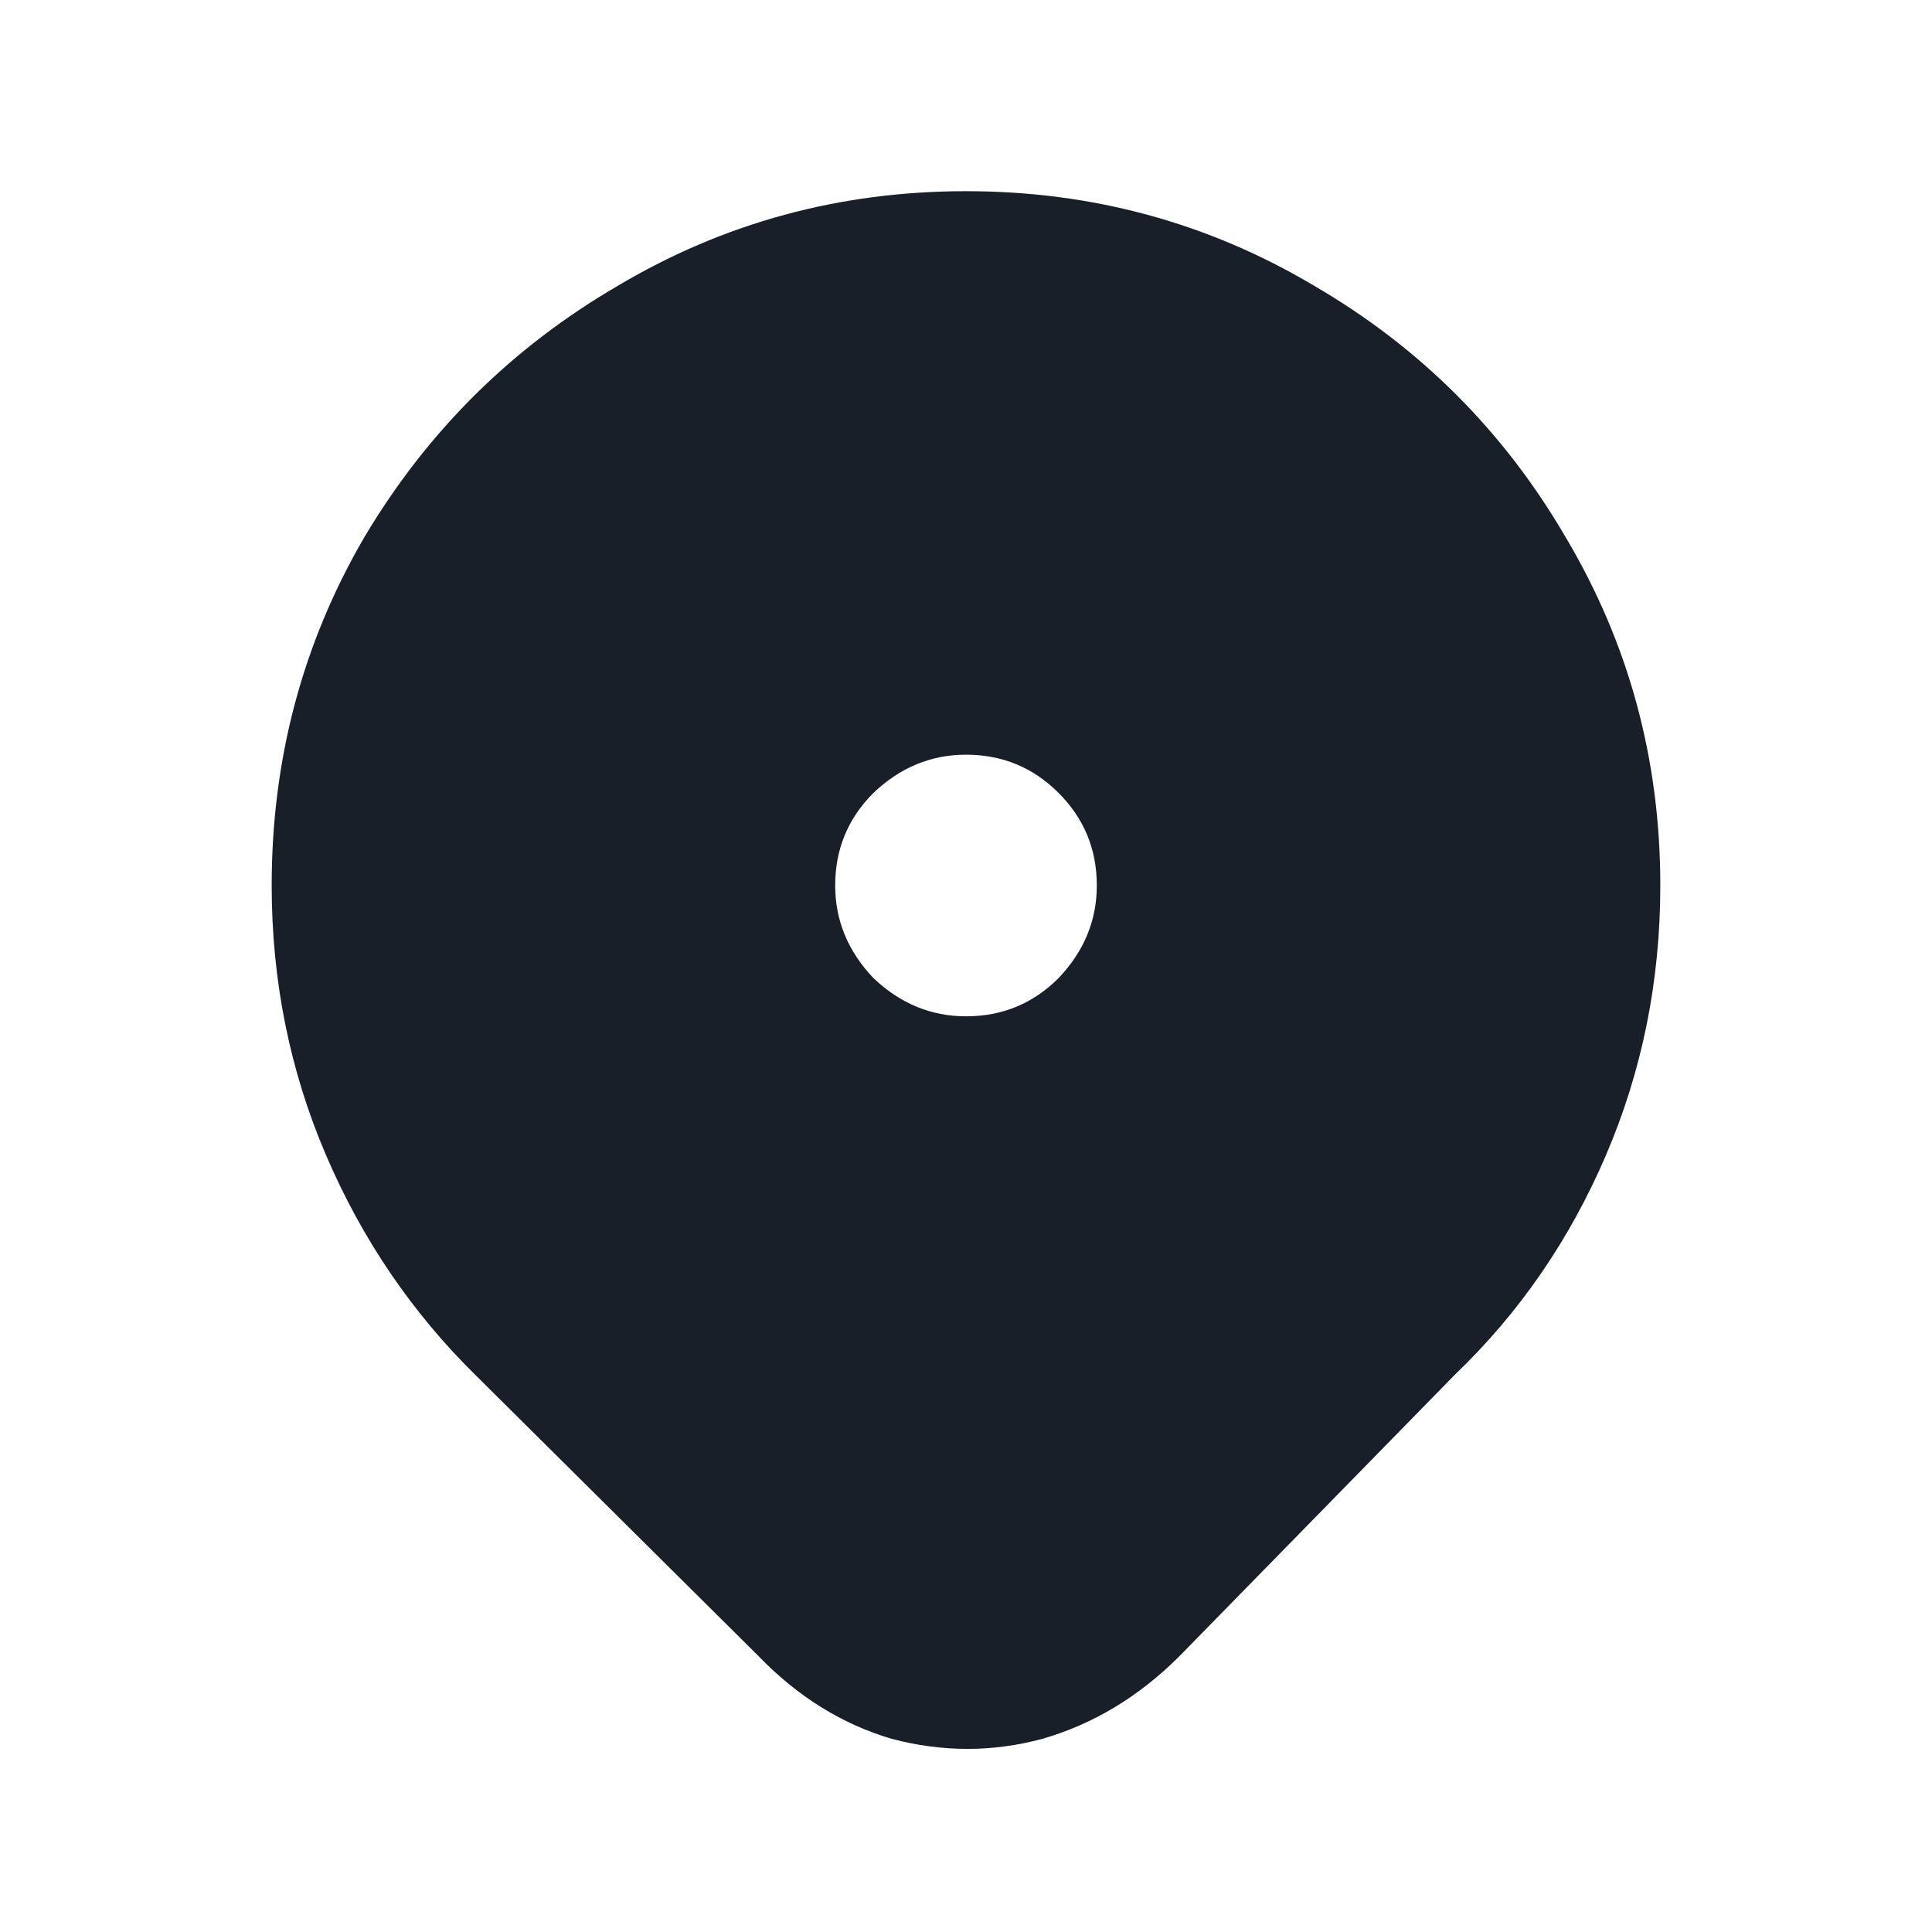
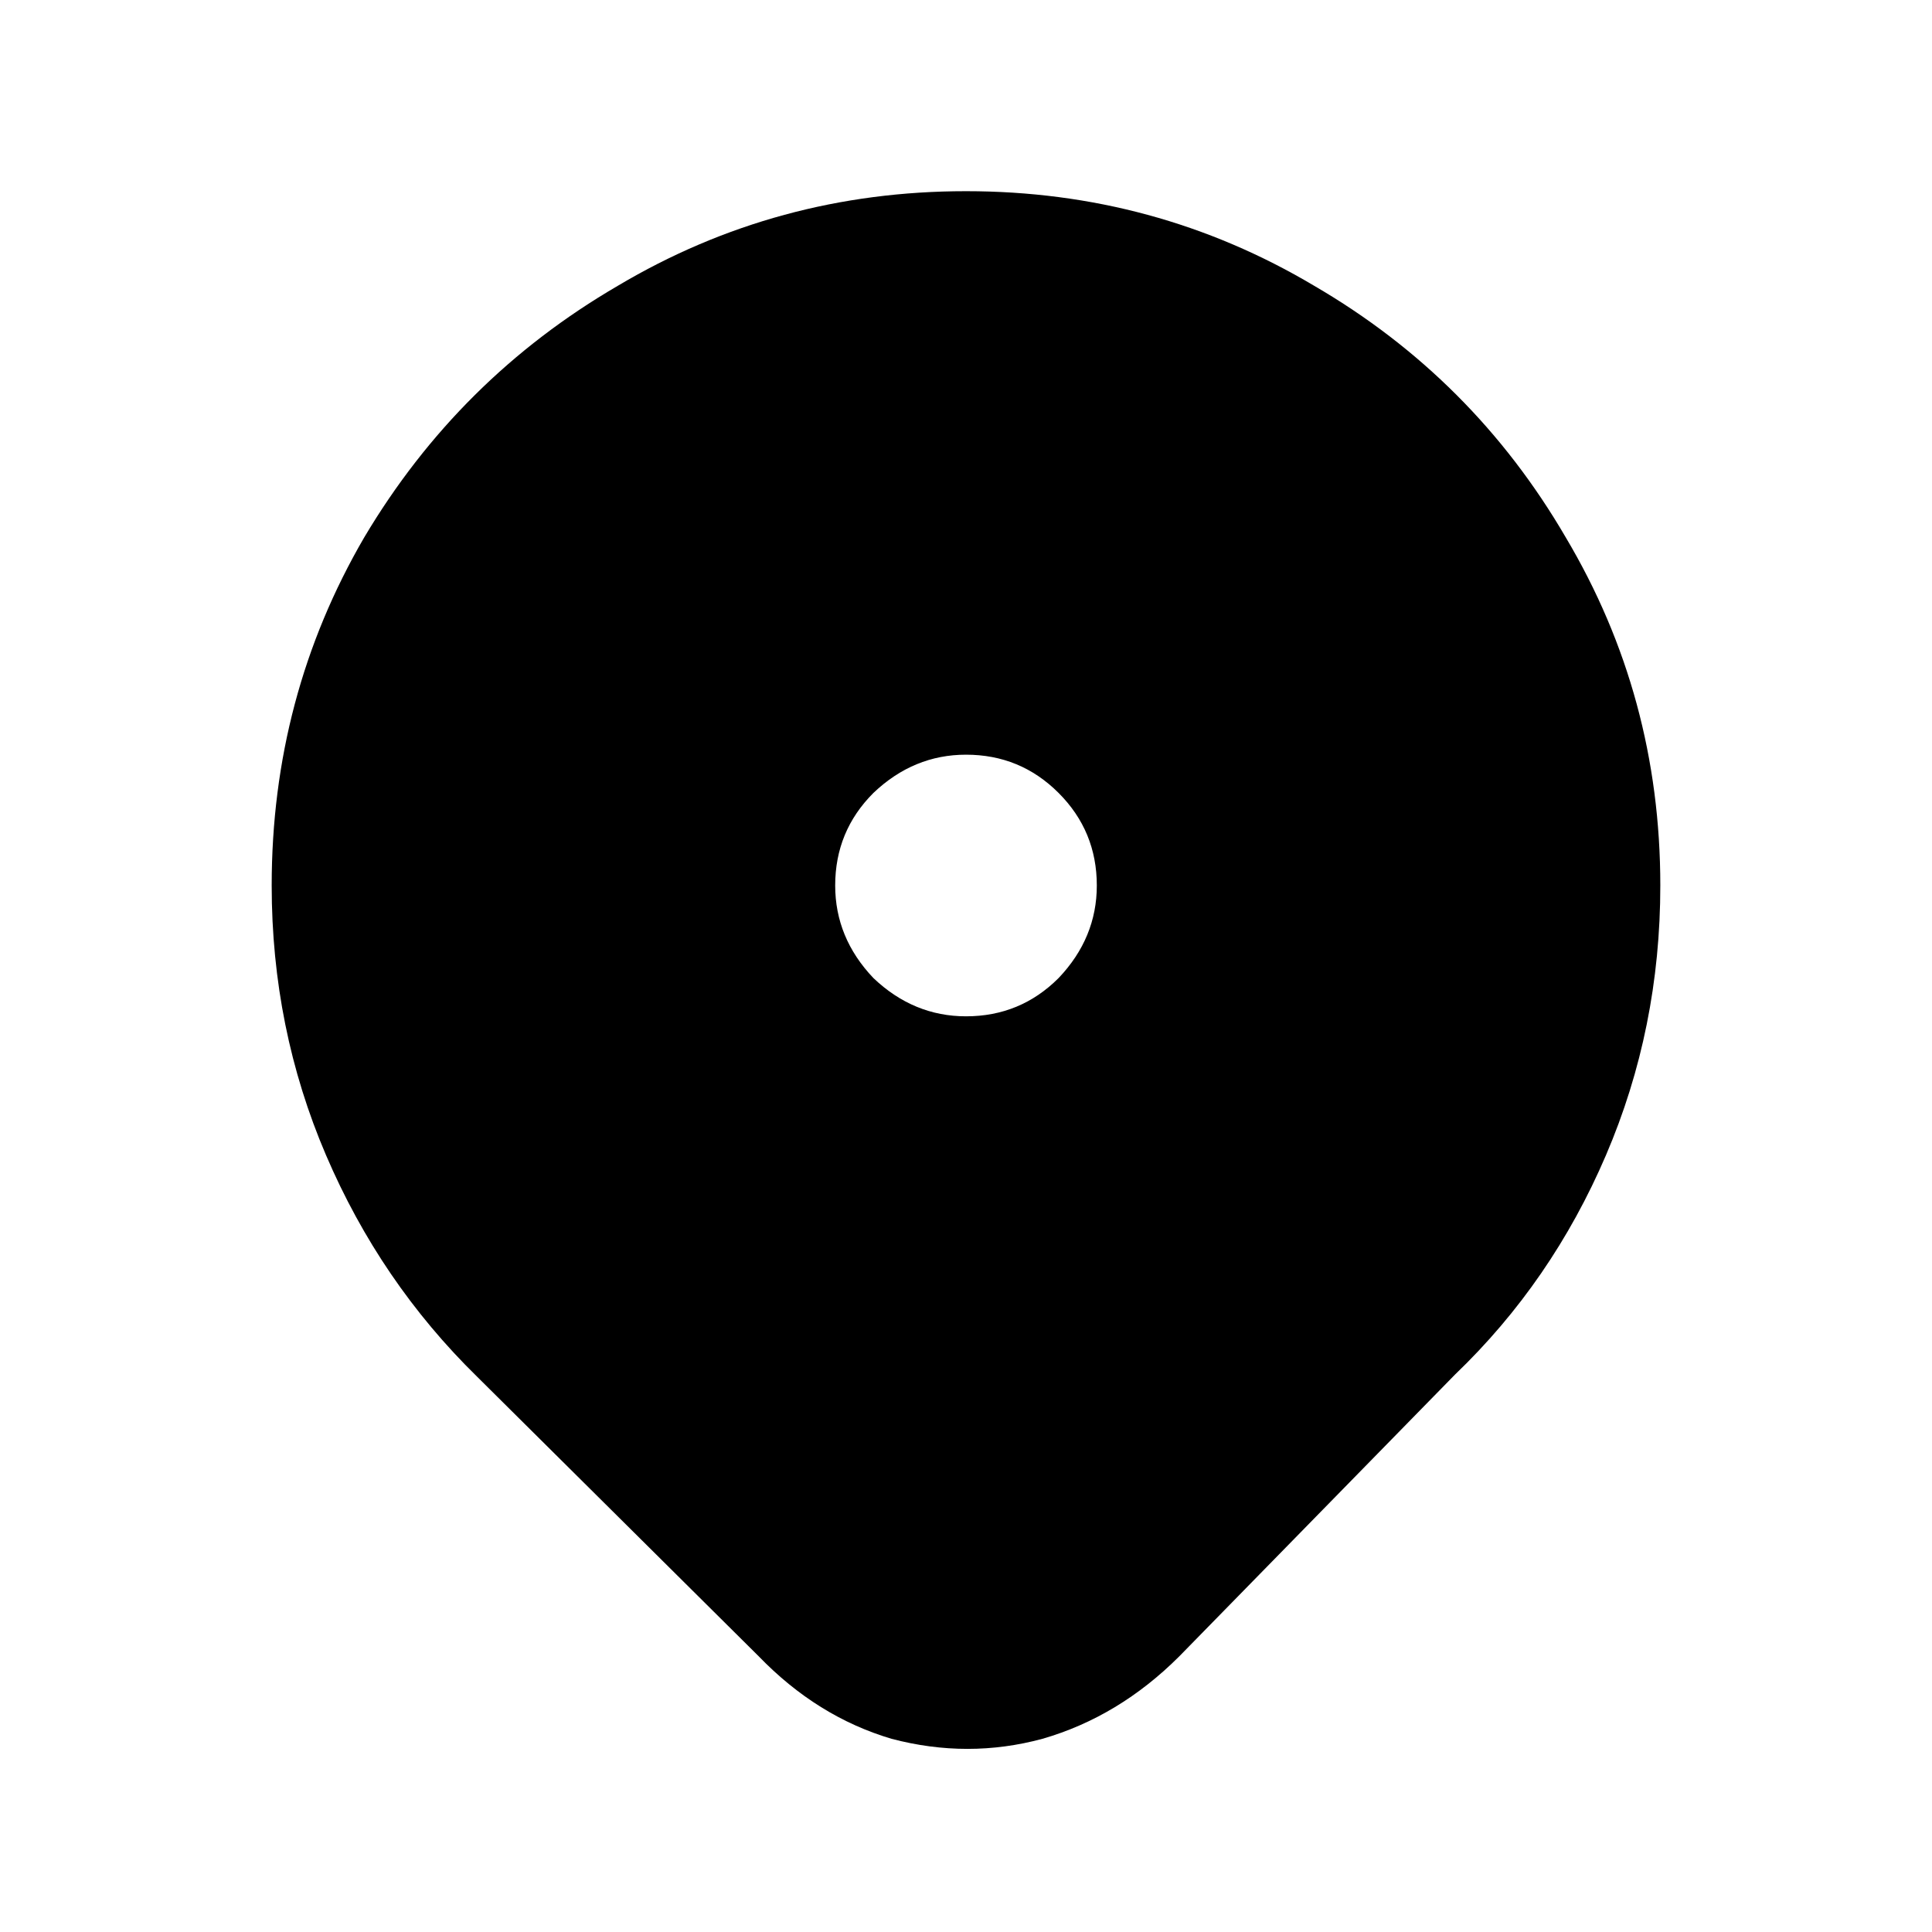
- <svg xmlns="http://www.w3.org/2000/svg" width="24" height="24" viewBox="0 0 24 24" fill="none">
-   <path d="M5.925 17.1C5.125 16.317 4.5 15.4 4.05 14.35C3.6 13.3 3.375 12.183 3.375 11C3.375 9.433 3.758 7.992 4.525 6.675C5.308 5.358 6.358 4.317 7.675 3.55C8.992 2.767 10.433 2.375 12 2.375C13.567 2.375 15.008 2.767 16.325 3.55C17.642 4.317 18.683 5.358 19.45 6.675C20.233 7.992 20.625 9.433 20.625 11C20.625 12.183 20.4 13.3 19.95 14.35C19.5 15.4 18.875 16.308 18.075 17.075L14.65 20.575C14.15 21.075 13.583 21.417 12.95 21.6C12.333 21.767 11.708 21.767 11.075 21.6C10.458 21.417 9.908 21.075 9.425 20.575L5.925 17.1ZM13.625 11C13.625 10.55 13.467 10.167 13.15 9.85C12.833 9.533 12.45 9.375 12 9.375C11.567 9.375 11.183 9.533 10.85 9.85C10.533 10.167 10.375 10.55 10.375 11C10.375 11.433 10.533 11.817 10.85 12.15C11.183 12.467 11.567 12.625 12 12.625C12.45 12.625 12.833 12.467 13.15 12.15C13.467 11.817 13.625 11.433 13.625 11Z" fill="#191F28" />
+ <svg xmlns="http://www.w3.org/2000/svg" width="100%" height="100%" viewBox="0 0 24 24" fill="none">
+   <path d="M5.925 17.1C5.125 16.317 4.5 15.4 4.05 14.35C3.6 13.3 3.375 12.183 3.375 11C3.375 9.433 3.758 7.992 4.525 6.675C5.308 5.358 6.358 4.317 7.675 3.55C8.992 2.767 10.433 2.375 12 2.375C13.567 2.375 15.008 2.767 16.325 3.55C17.642 4.317 18.683 5.358 19.45 6.675C20.233 7.992 20.625 9.433 20.625 11C20.625 12.183 20.4 13.3 19.95 14.35C19.5 15.4 18.875 16.308 18.075 17.075L14.65 20.575C14.15 21.075 13.583 21.417 12.95 21.6C12.333 21.767 11.708 21.767 11.075 21.6C10.458 21.417 9.908 21.075 9.425 20.575L5.925 17.1ZM13.625 11C13.625 10.55 13.467 10.167 13.15 9.85C12.833 9.533 12.45 9.375 12 9.375C11.567 9.375 11.183 9.533 10.85 9.85C10.533 10.167 10.375 10.55 10.375 11C10.375 11.433 10.533 11.817 10.85 12.15C11.183 12.467 11.567 12.625 12 12.625C12.45 12.625 12.833 12.467 13.15 12.15C13.467 11.817 13.625 11.433 13.625 11Z" fill="currentColor" />
</svg>
